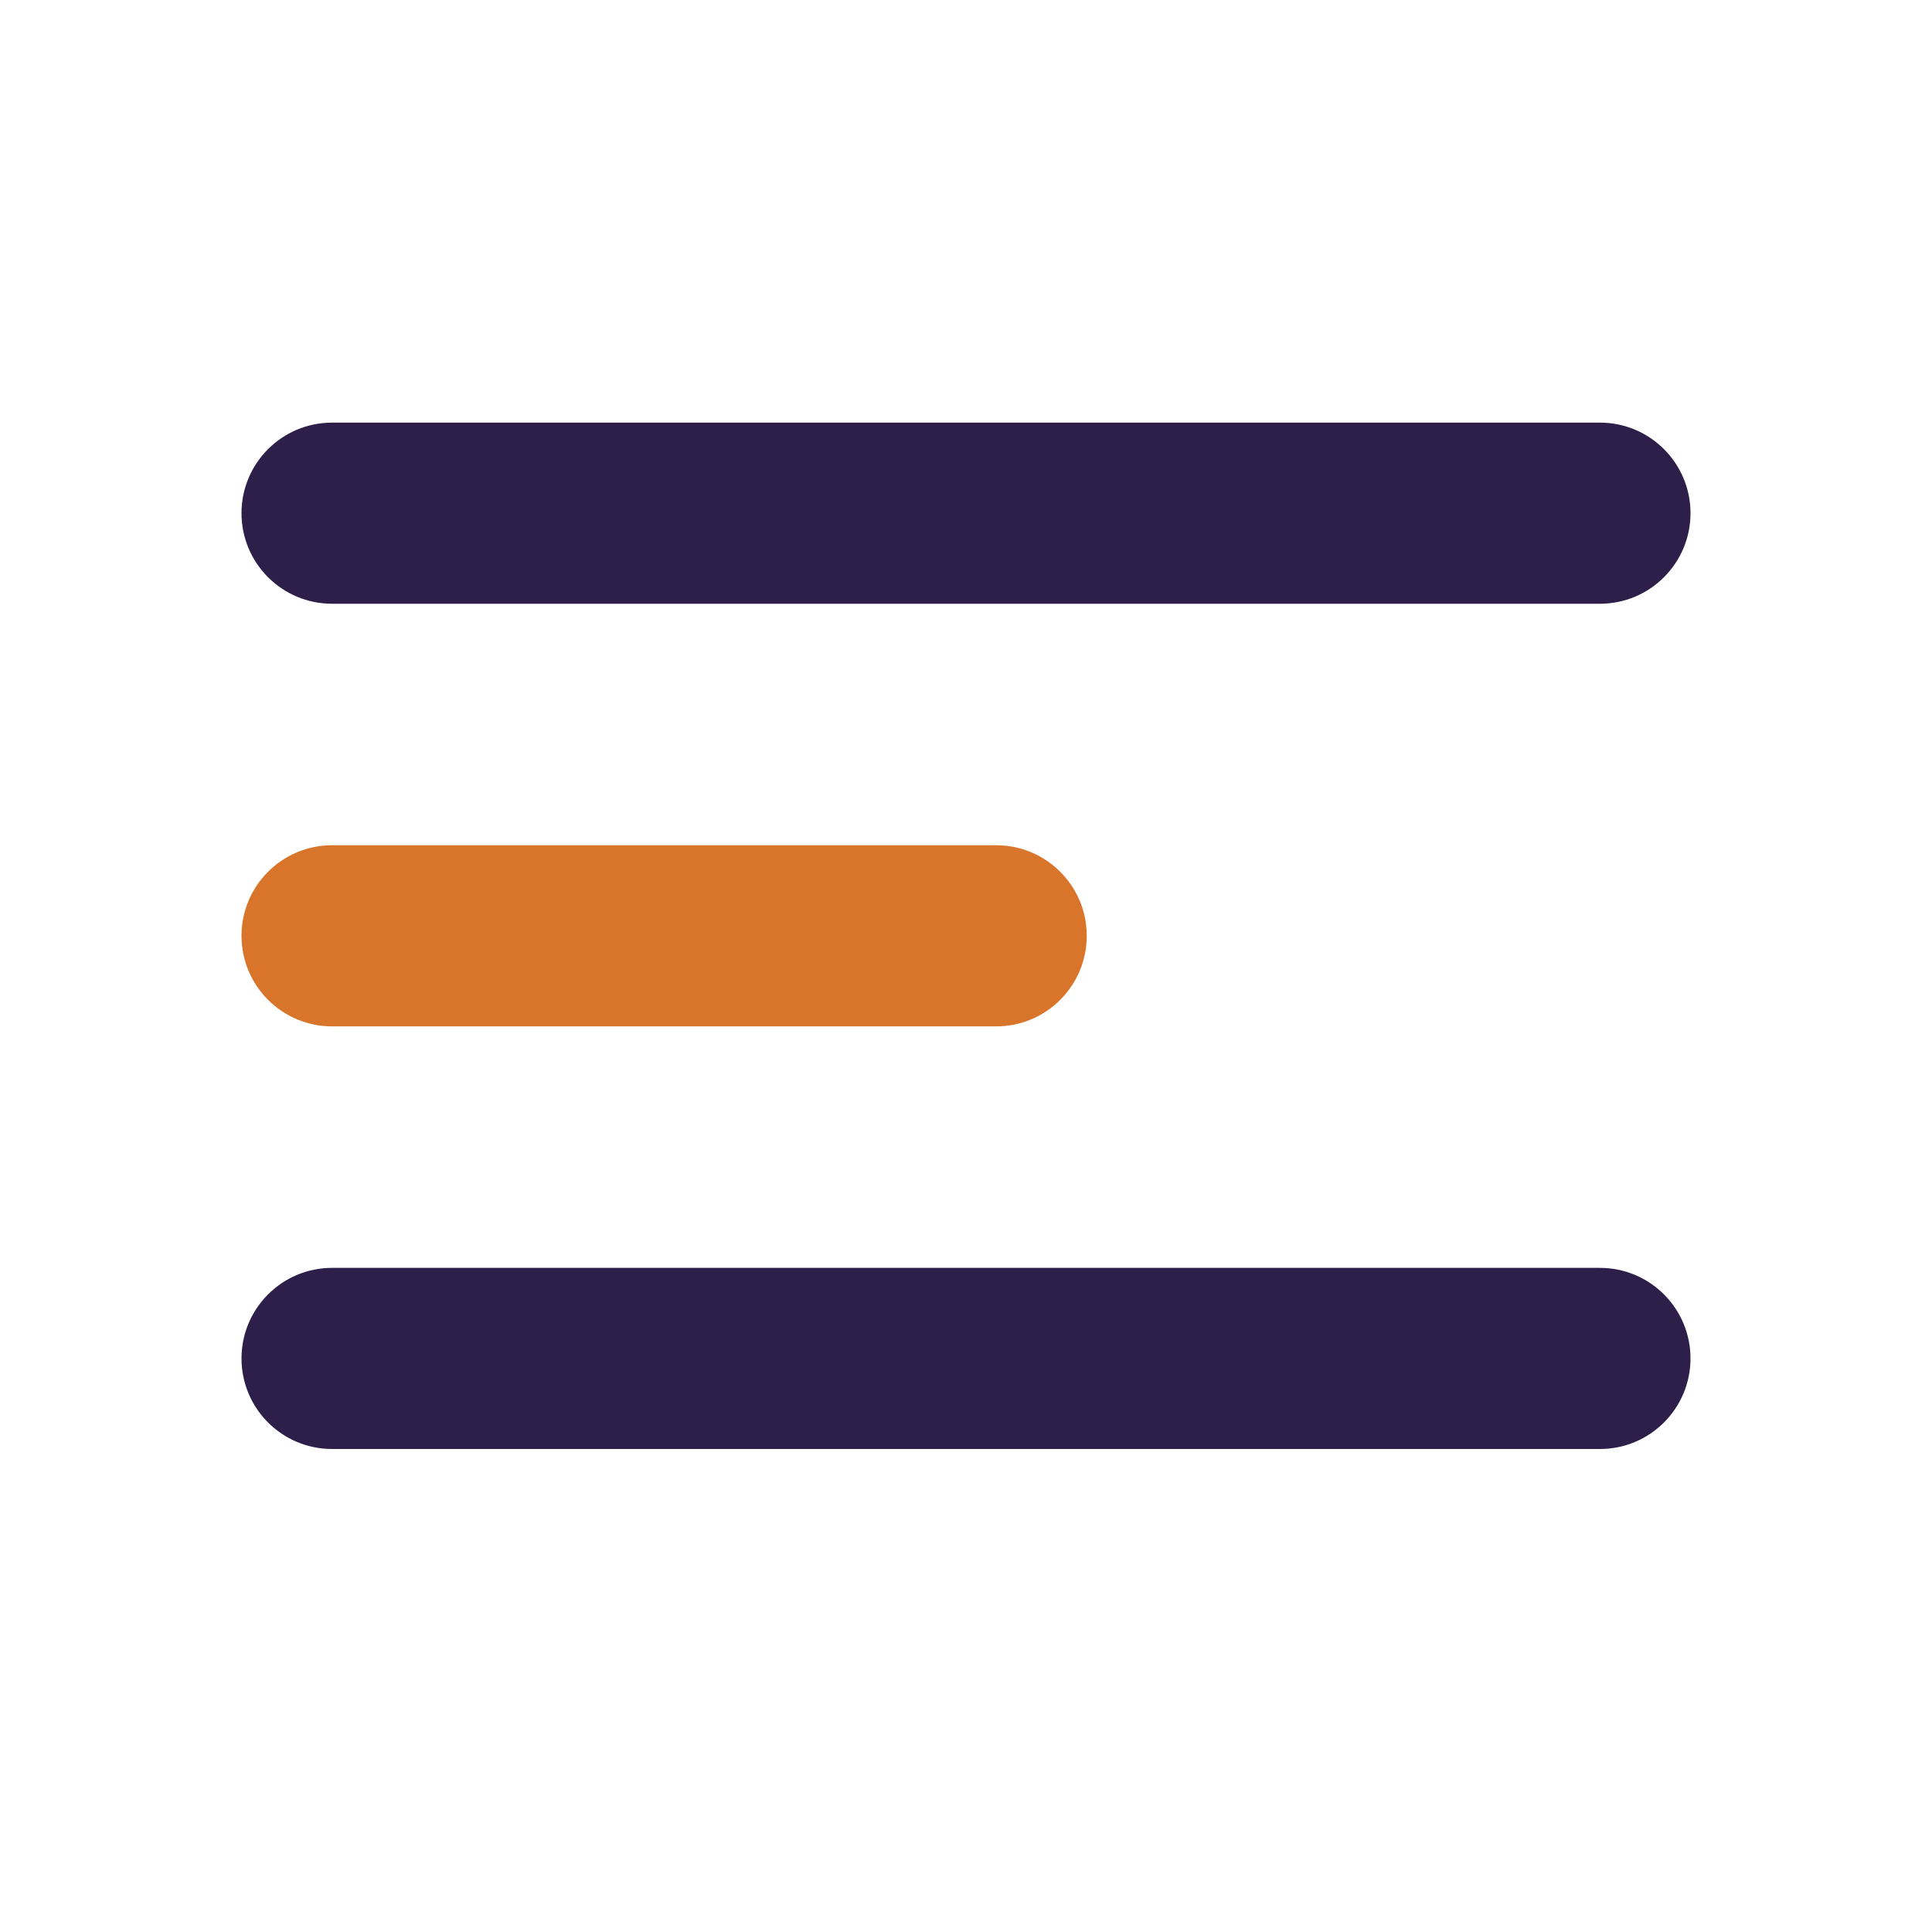
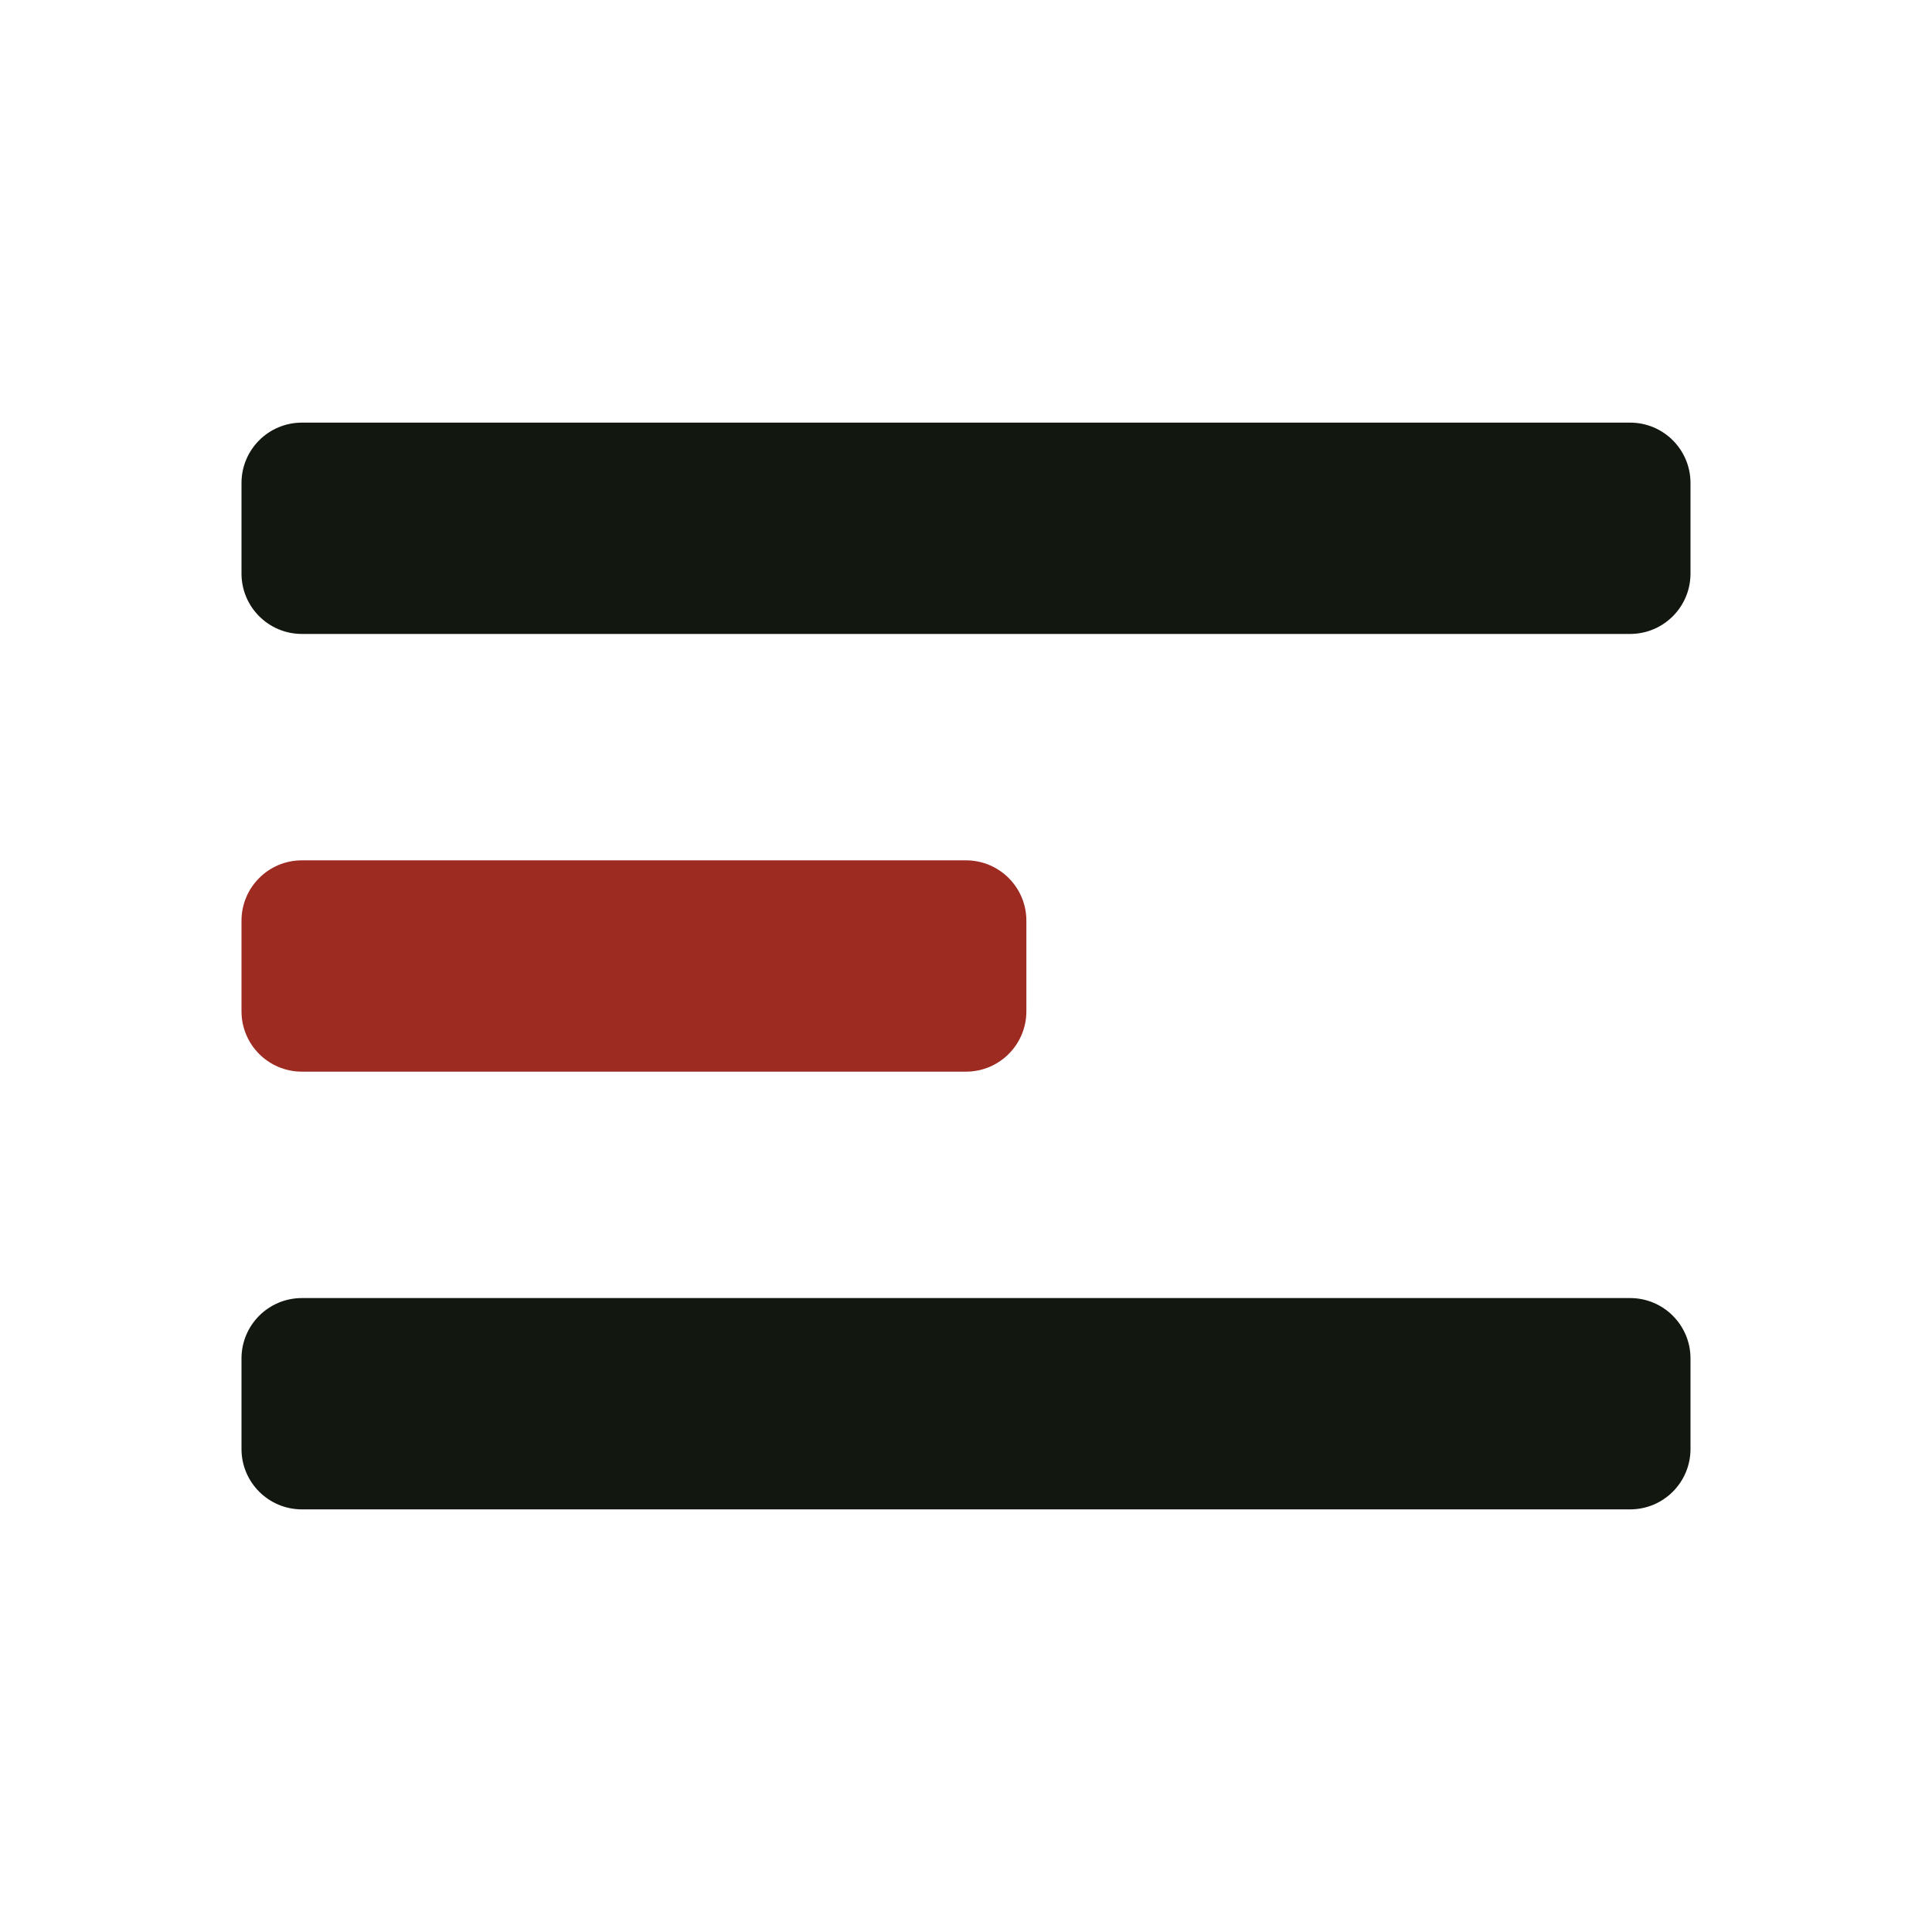
<svg xmlns="http://www.w3.org/2000/svg" viewBox="0 0 32 32" role="img" aria-label="Ledgerline">
-   <rect x="4" y="7" width="24" height="3" rx="1.5" fill="#2E1F4A" />
-   <rect x="4" y="14" width="14" height="3" rx="1.5" fill="#D9752B" />
-   <rect x="4" y="21" width="24" height="3" rx="1.5" fill="#2E1F4A" />
+   <rect x="4" y="7" width="24" height="3.5" rx="1" fill="#12180F" />
+   <rect x="4" y="14.25" width="13" height="3.5" rx="1" fill="#9E2B22" />
+   <rect x="4" y="21.5" width="24" height="3.5" rx="1" fill="#12180F" />
</svg>
